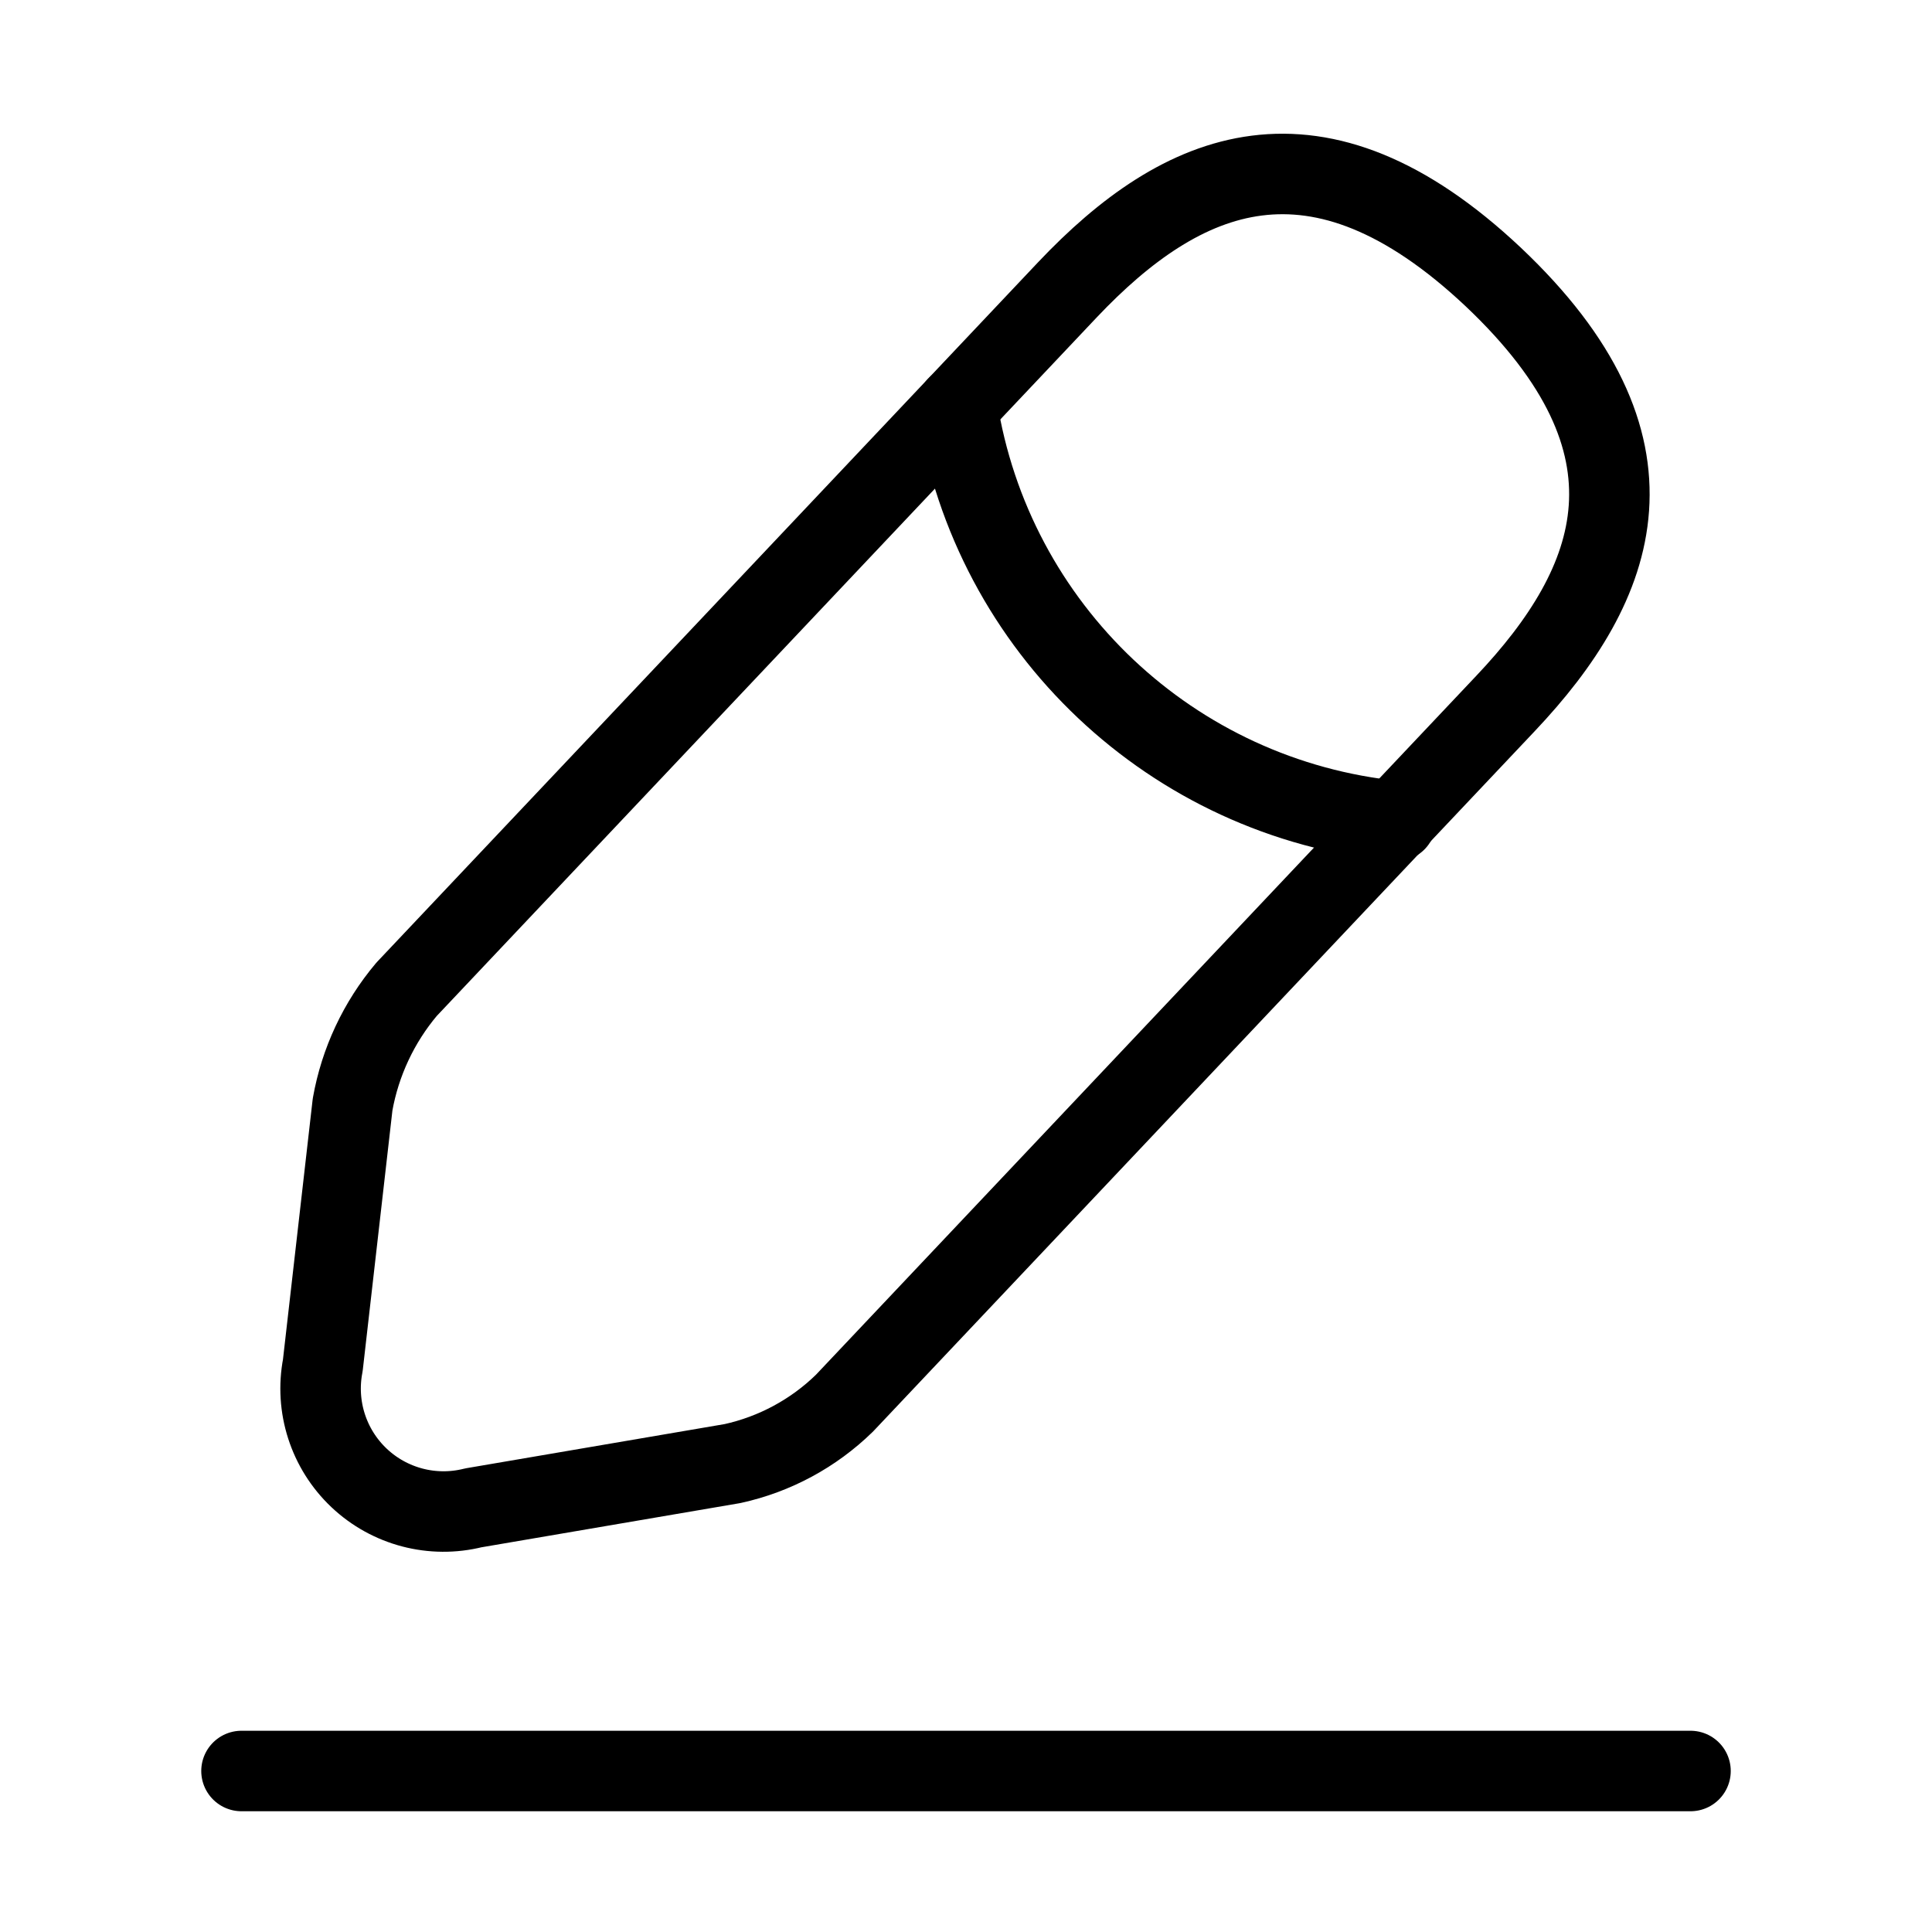
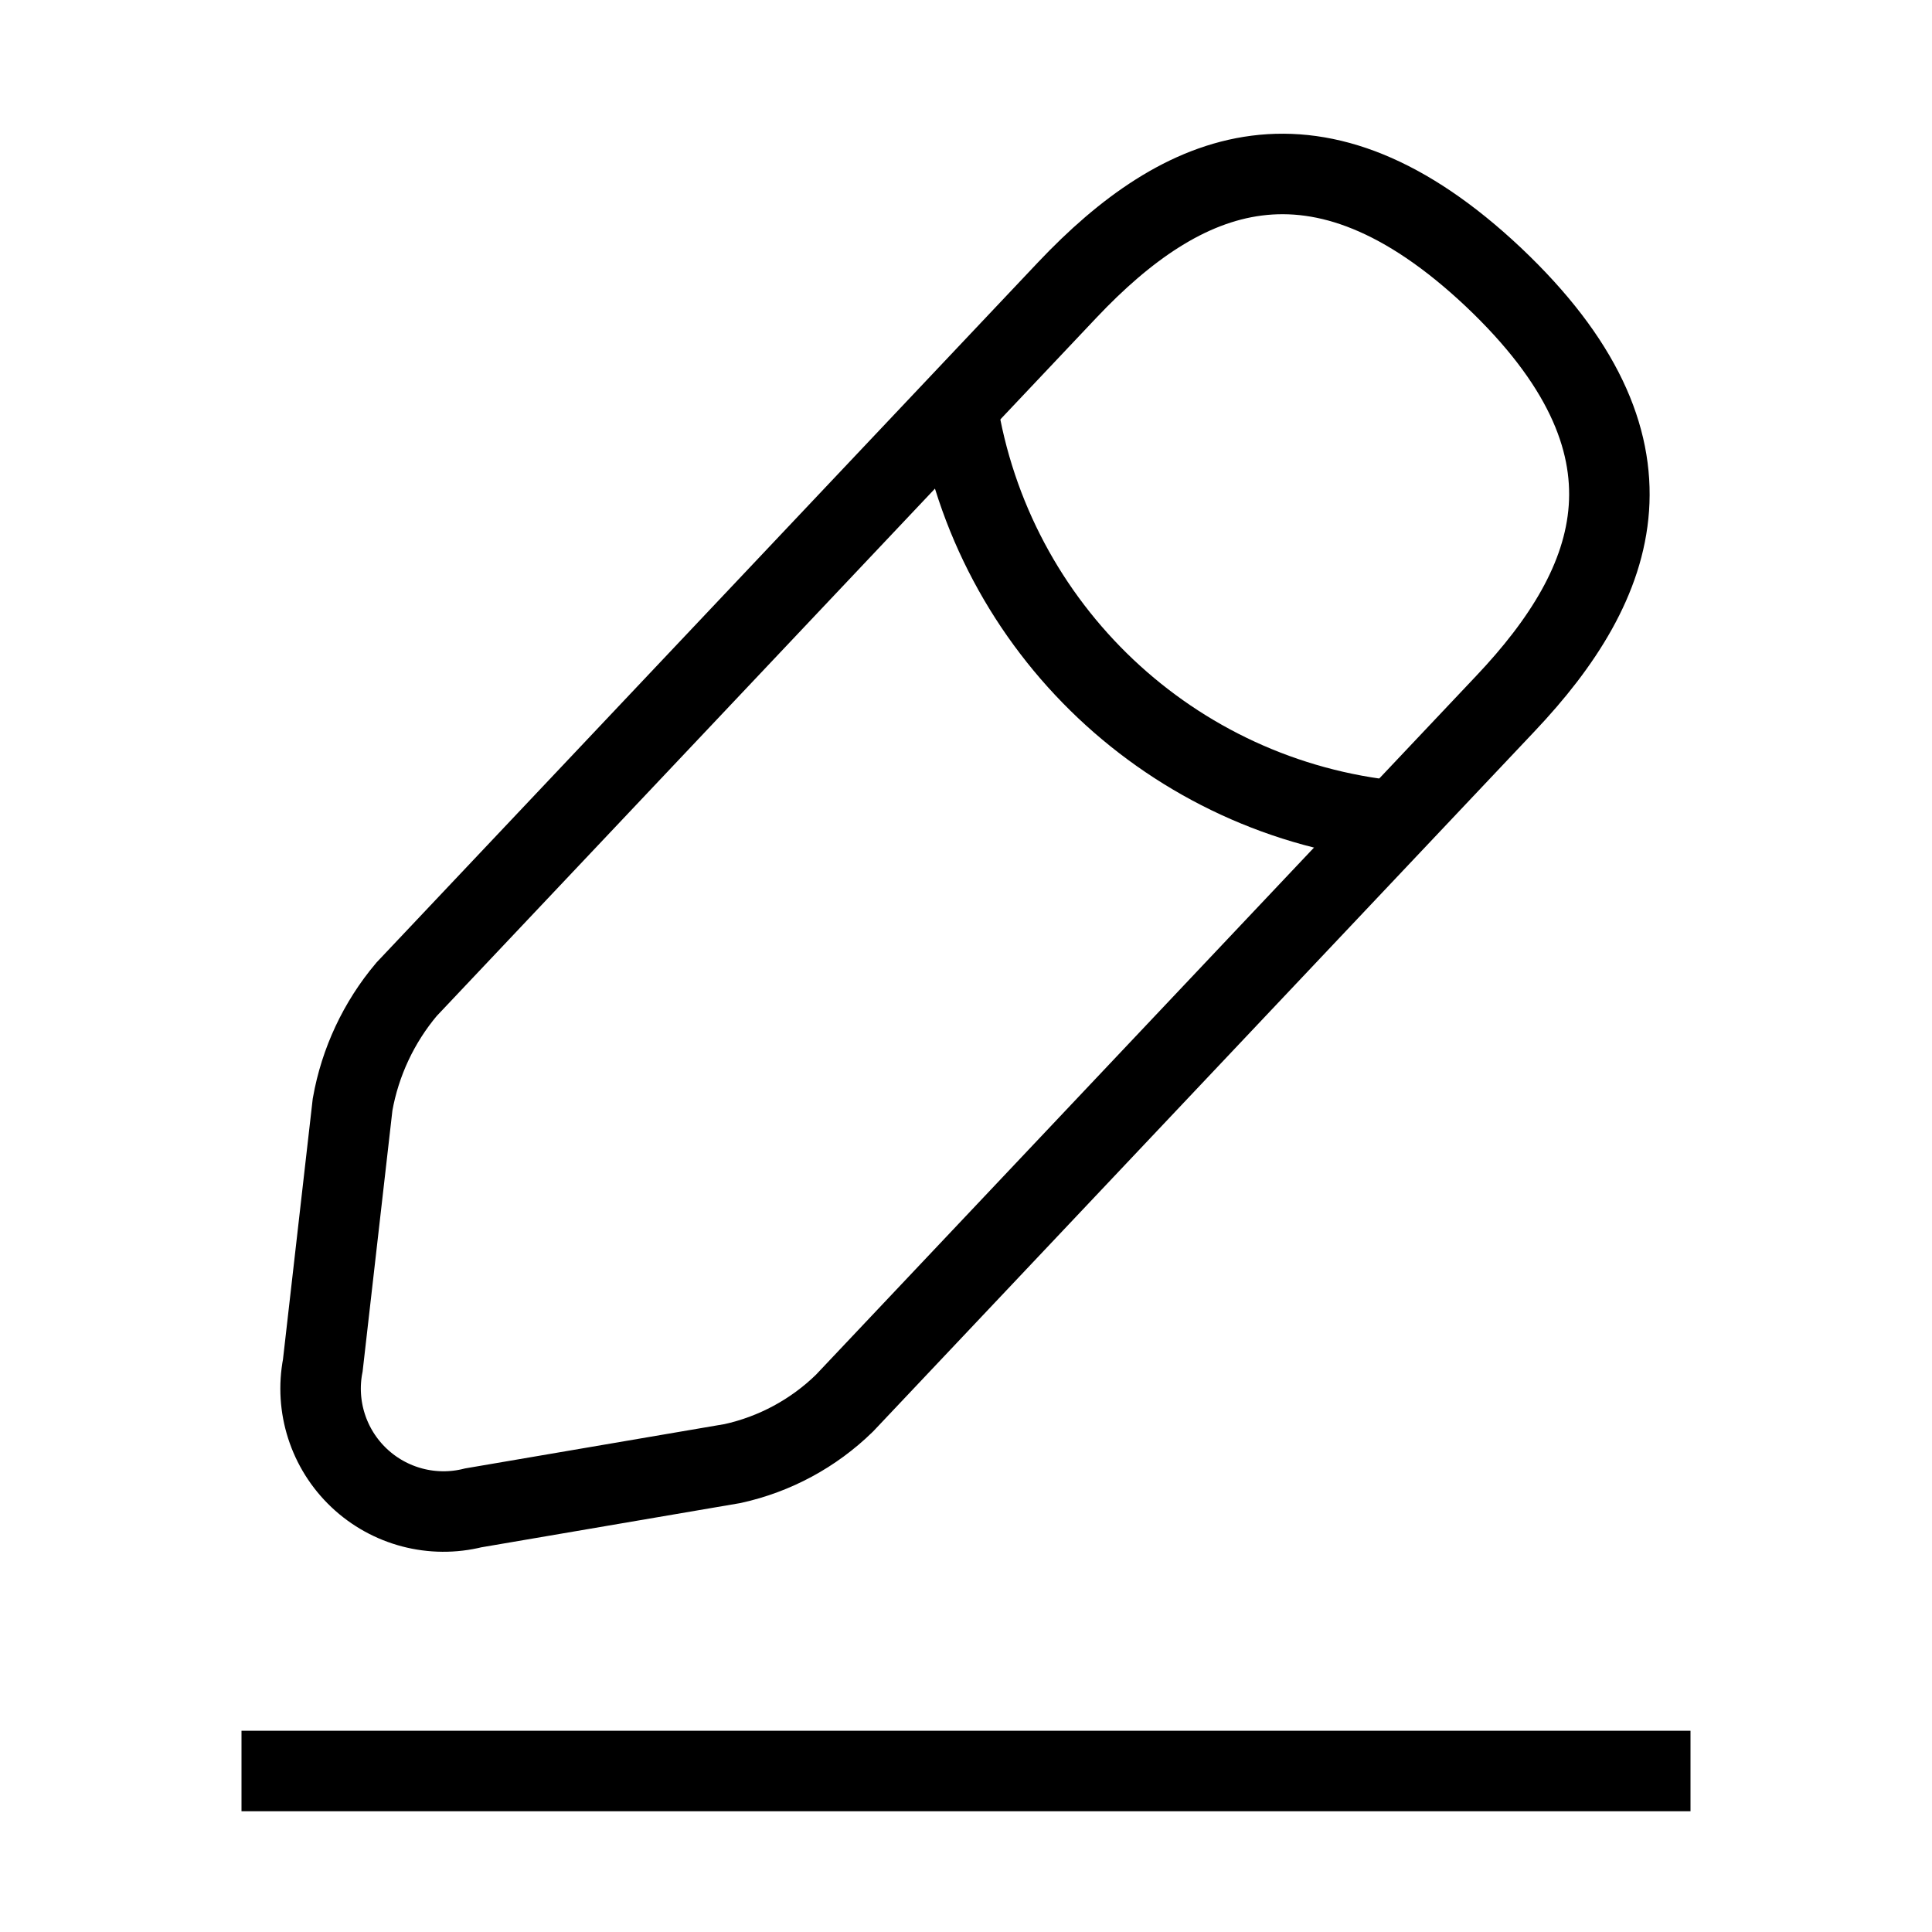
<svg xmlns="http://www.w3.org/2000/svg" id="edit-2" width="24" height="24" viewBox="0 0 24 24">
-   <path id="Vector" d="M9.263,1.439l-8.21,8.69a3.05,3.05,0,0,0-.67,1.43L.013,14.8a1.527,1.527,0,0,0,1.87,1.77l3.22-.55a2.871,2.871,0,0,0,1.39-.75l8.21-8.69c1.42-1.5,2.06-3.21-.15-5.3C12.353-.791,10.683-.061,9.263,1.439Z" transform="translate(3.997 2.161)" fill="none" stroke="currentColor" stroke-linecap="round" stroke-linejoin="round" strokeWidth="1.5" />
-   <path id="Vector-2" data-name="Vector" d="M0,0A6.126,6.126,0,0,0,5.45,5.15" transform="translate(11.89 5.05)" fill="none" stroke="currentColor" stroke-linecap="round" stroke-linejoin="round" strokeWidth="1.5" />
-   <path id="Vector-3" data-name="Vector" d="M0,0H18" transform="translate(3 22)" fill="none" stroke="currentColor" stroke-linecap="round" stroke-linejoin="round" strokeWidth="1.5" />
+   <path id="Vector" d="M9.263,1.439l-8.21,8.69a3.05,3.05,0,0,0-.67,1.43L.013,14.8a1.527,1.527,0,0,0,1.87,1.77l3.22-.55a2.871,2.871,0,0,0,1.39-.75l8.21-8.69c1.42-1.5,2.06-3.21-.15-5.3C12.353-.791,10.683-.061,9.263,1.439Z" transform="translate(3.997 2.161)" fill="none" stroke="currentColor" strokeLinecap="round" strokeLinejoin="round" strokeWidth="1.5" />
+   <path id="Vector-2" data-name="Vector" d="M0,0A6.126,6.126,0,0,0,5.45,5.15" transform="translate(11.89 5.05)" fill="none" stroke="currentColor" strokeLinecap="round" strokeLinejoin="round" strokeWidth="1.5" />
+   <path id="Vector-3" data-name="Vector" d="M0,0H18" transform="translate(3 22)" fill="none" stroke="currentColor" strokeLinecap="round" strokeLinejoin="round" strokeWidth="1.5" />
  <path id="Vector-4" data-name="Vector" d="M0,0H24V24H0Z" fill="none" opacity="0" />
</svg>
